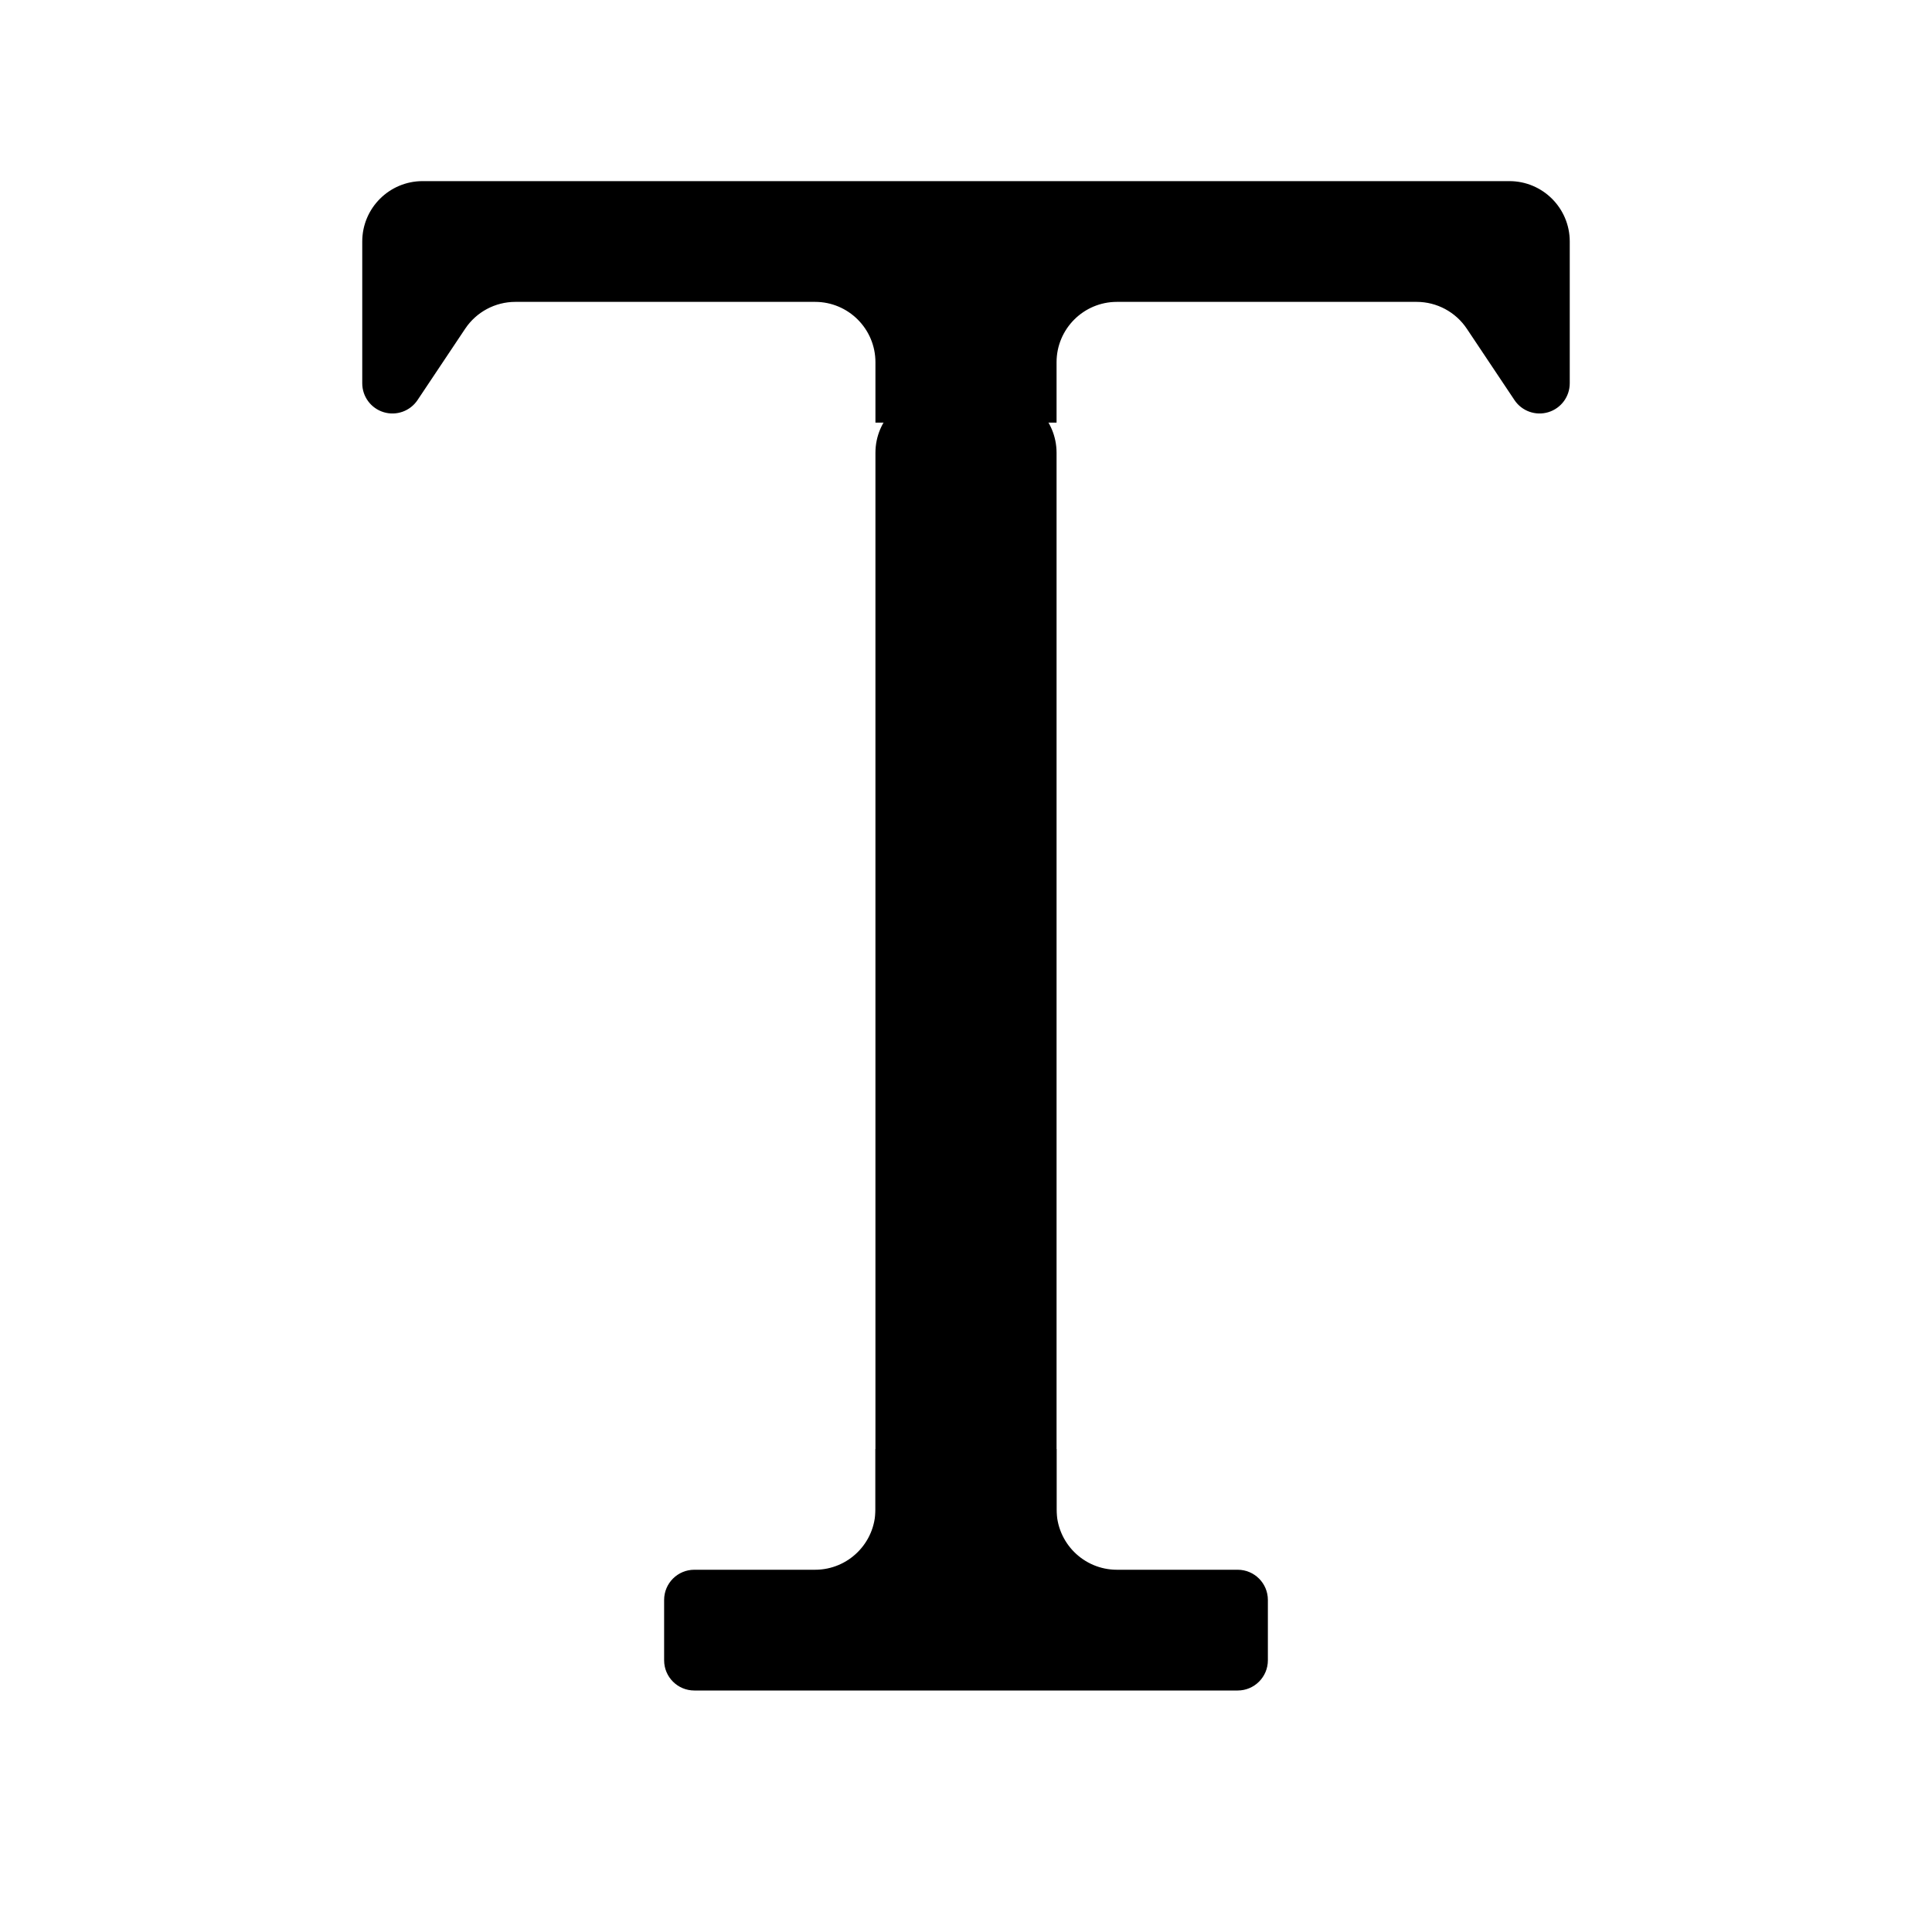
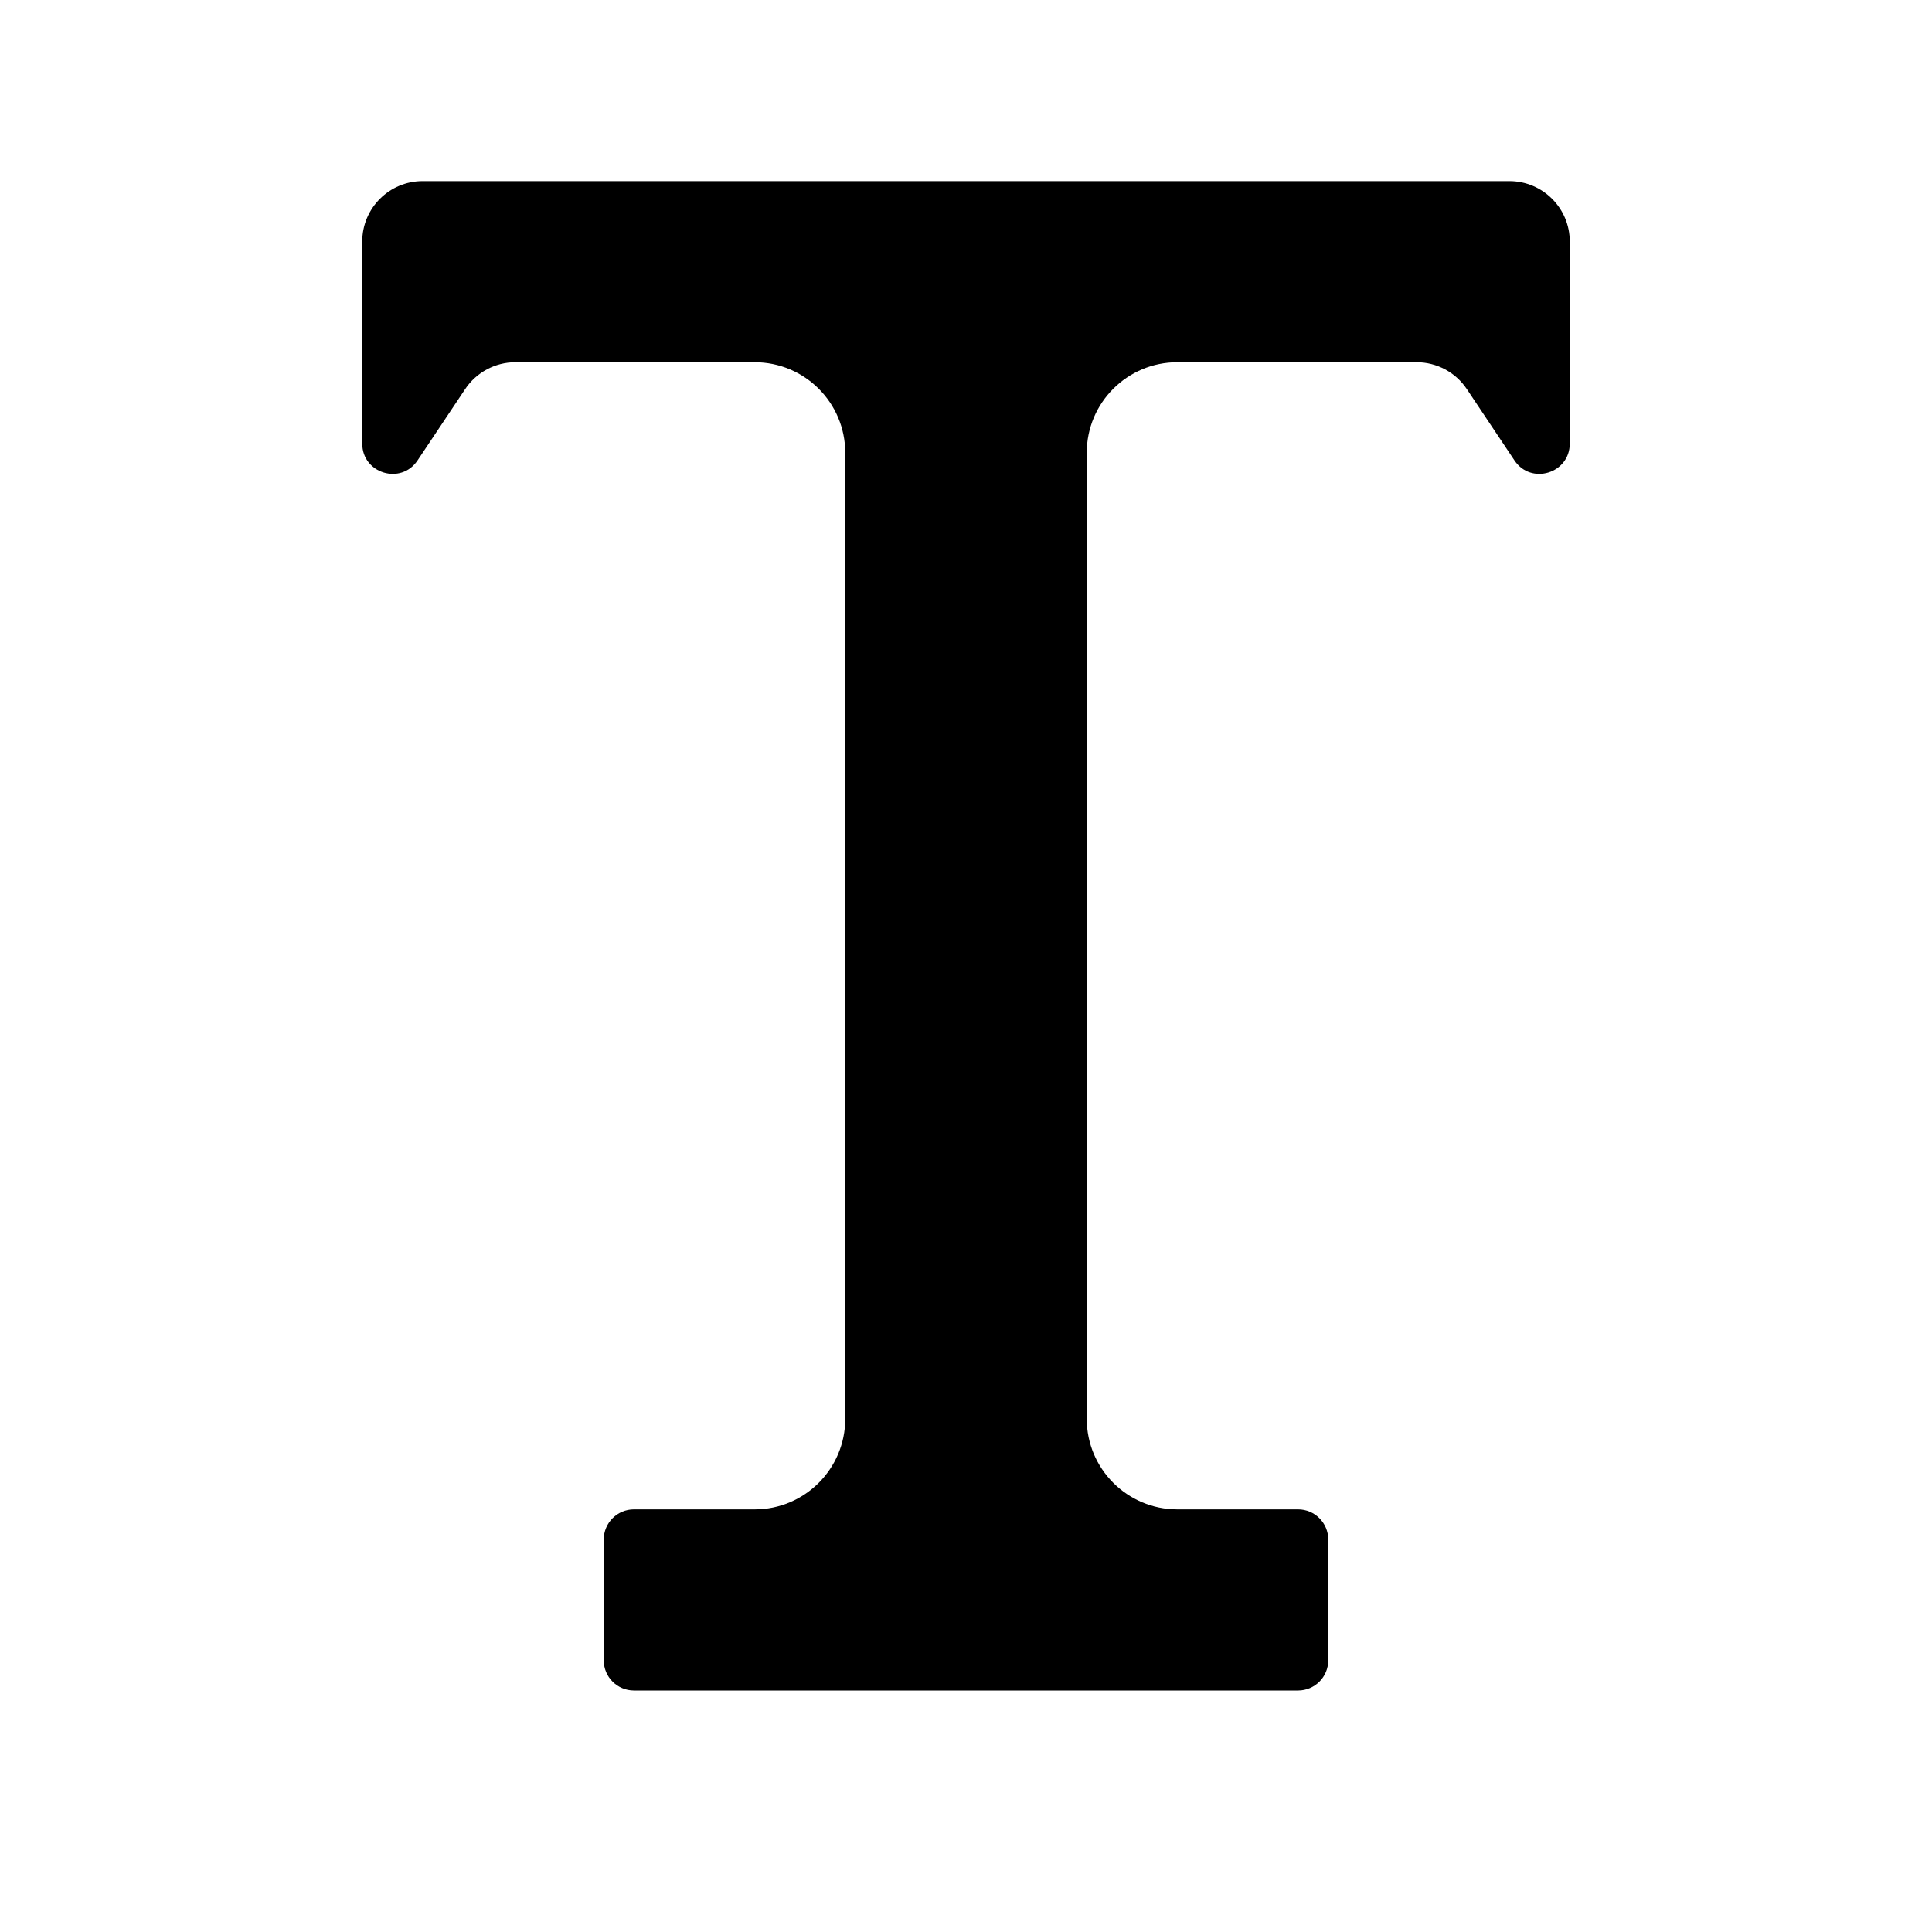
<svg xmlns="http://www.w3.org/2000/svg" width="16" height="16" viewBox="0 0 16 16" fill="none">
-   <g fill="currentColor" fill-rule="evenodd">
-     <rect width="1.5" height="10" x="7.25" y="3.25" rx=".5" />
-     <path d="M5.5 13.75v-.5a.25.25 0 0 1 .25-.25h1a.5.5 0 0 0 .5-.5V12h1.5v.5a.5.5 0 0 0 .5.5h1a.25.25 0 0 1 .25.25v.5a.25.25 0 0 1-.25.25h-4.5a.25.25 0 0 1-.25-.25M3 3.174V2a.5.5 0 0 1 .5-.5h9a.5.5 0 0 1 .5.5v1.174a.25.25 0 0 1-.458.139l-.394-.59a.5.5 0 0 0-.416-.223H9.25a.5.5 0 0 0-.5.5v.5h-1.5V3a.5.5 0 0 0-.5-.5H4.268a.5.5 0 0 0-.416.223l-.394.59A.25.25 0 0 1 3 3.174" />
-   </g>
+   <path fill="currentColor" fill-rule="evenodd" d="M3.5 1.5h9a.5.5 0 0 1 .5.5v1.674c0 .247-.321.345-.458.139l-.394-.59A.5.5 0 0 0 11.732 3H9.75a.75.75 0 0 0-.75.75v8c0 .414.336.75.75.75h1a.25.25 0 0 1 .25.25v1a.25.25 0 0 1-.25.25h-5.5a.25.25 0 0 1-.25-.25v-1a.25.25 0 0 1 .25-.25h1a.75.75 0 0 0 .75-.75v-8A.75.75 0 0 0 6.25 3H4.268a.5.5 0 0 0-.416.223l-.394.59C3.321 4.019 3 3.921 3 3.674V2a.5.5 0 0 1 .5-.5" />
</svg>
